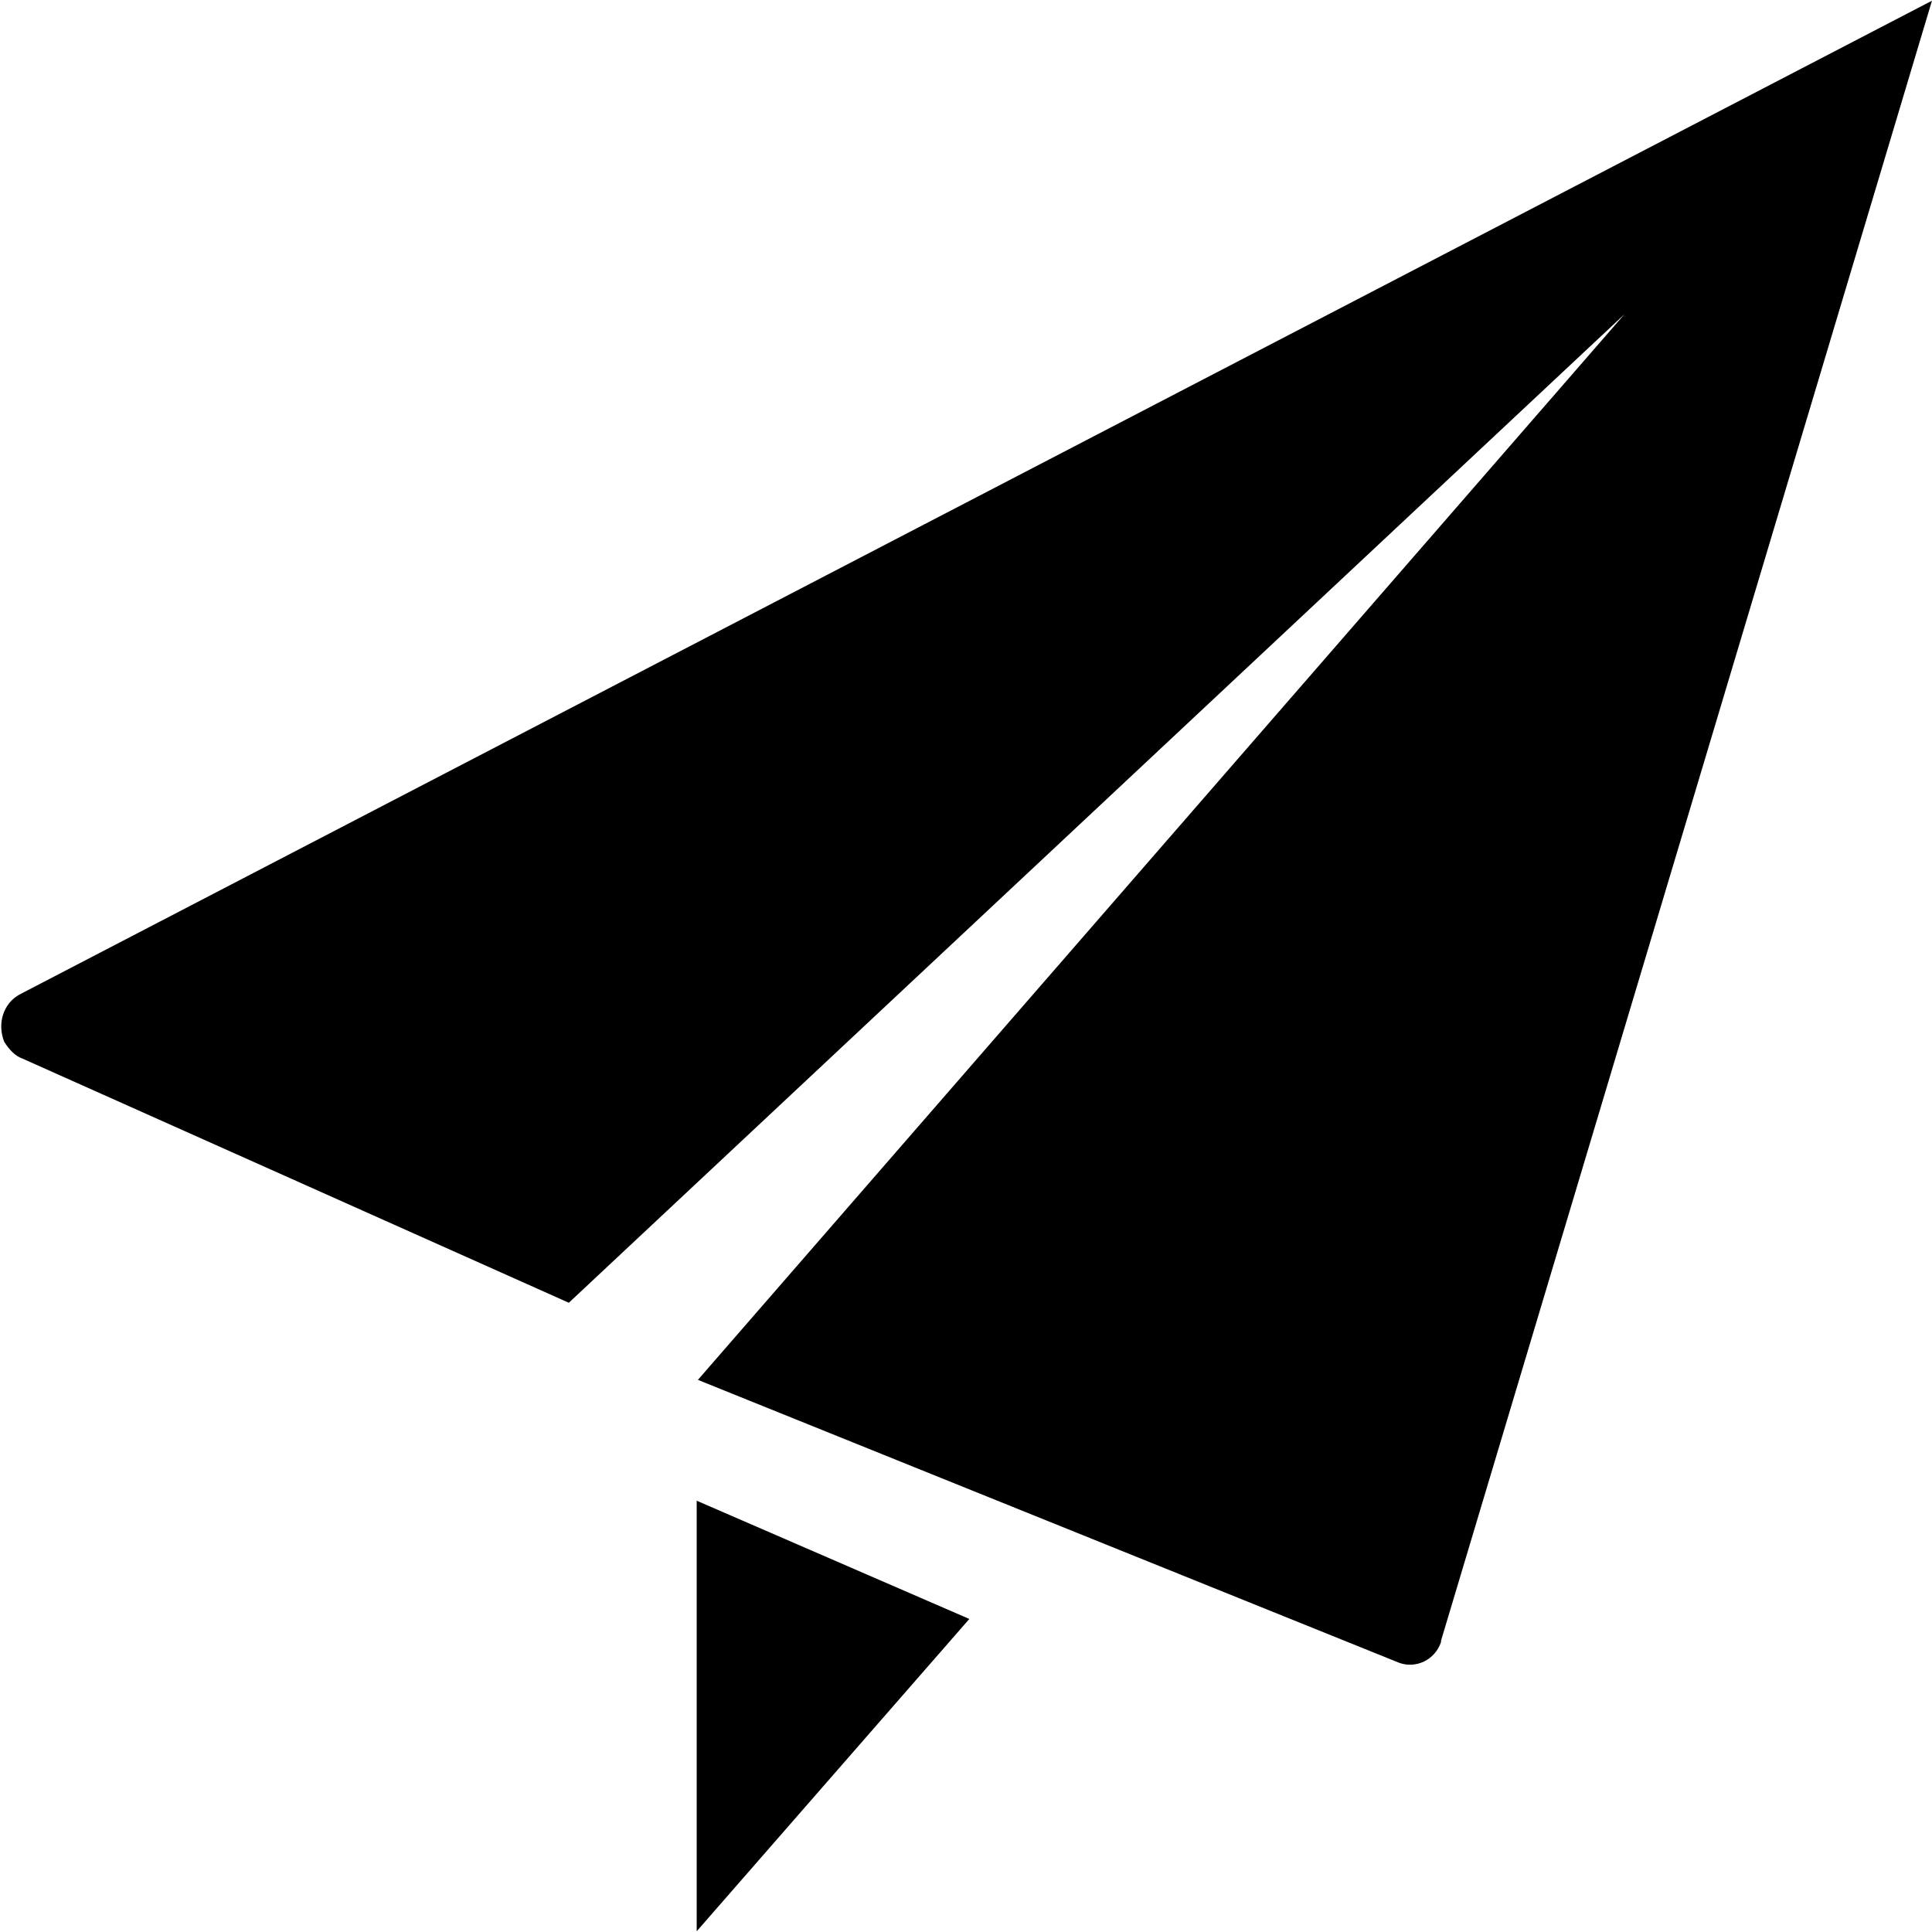
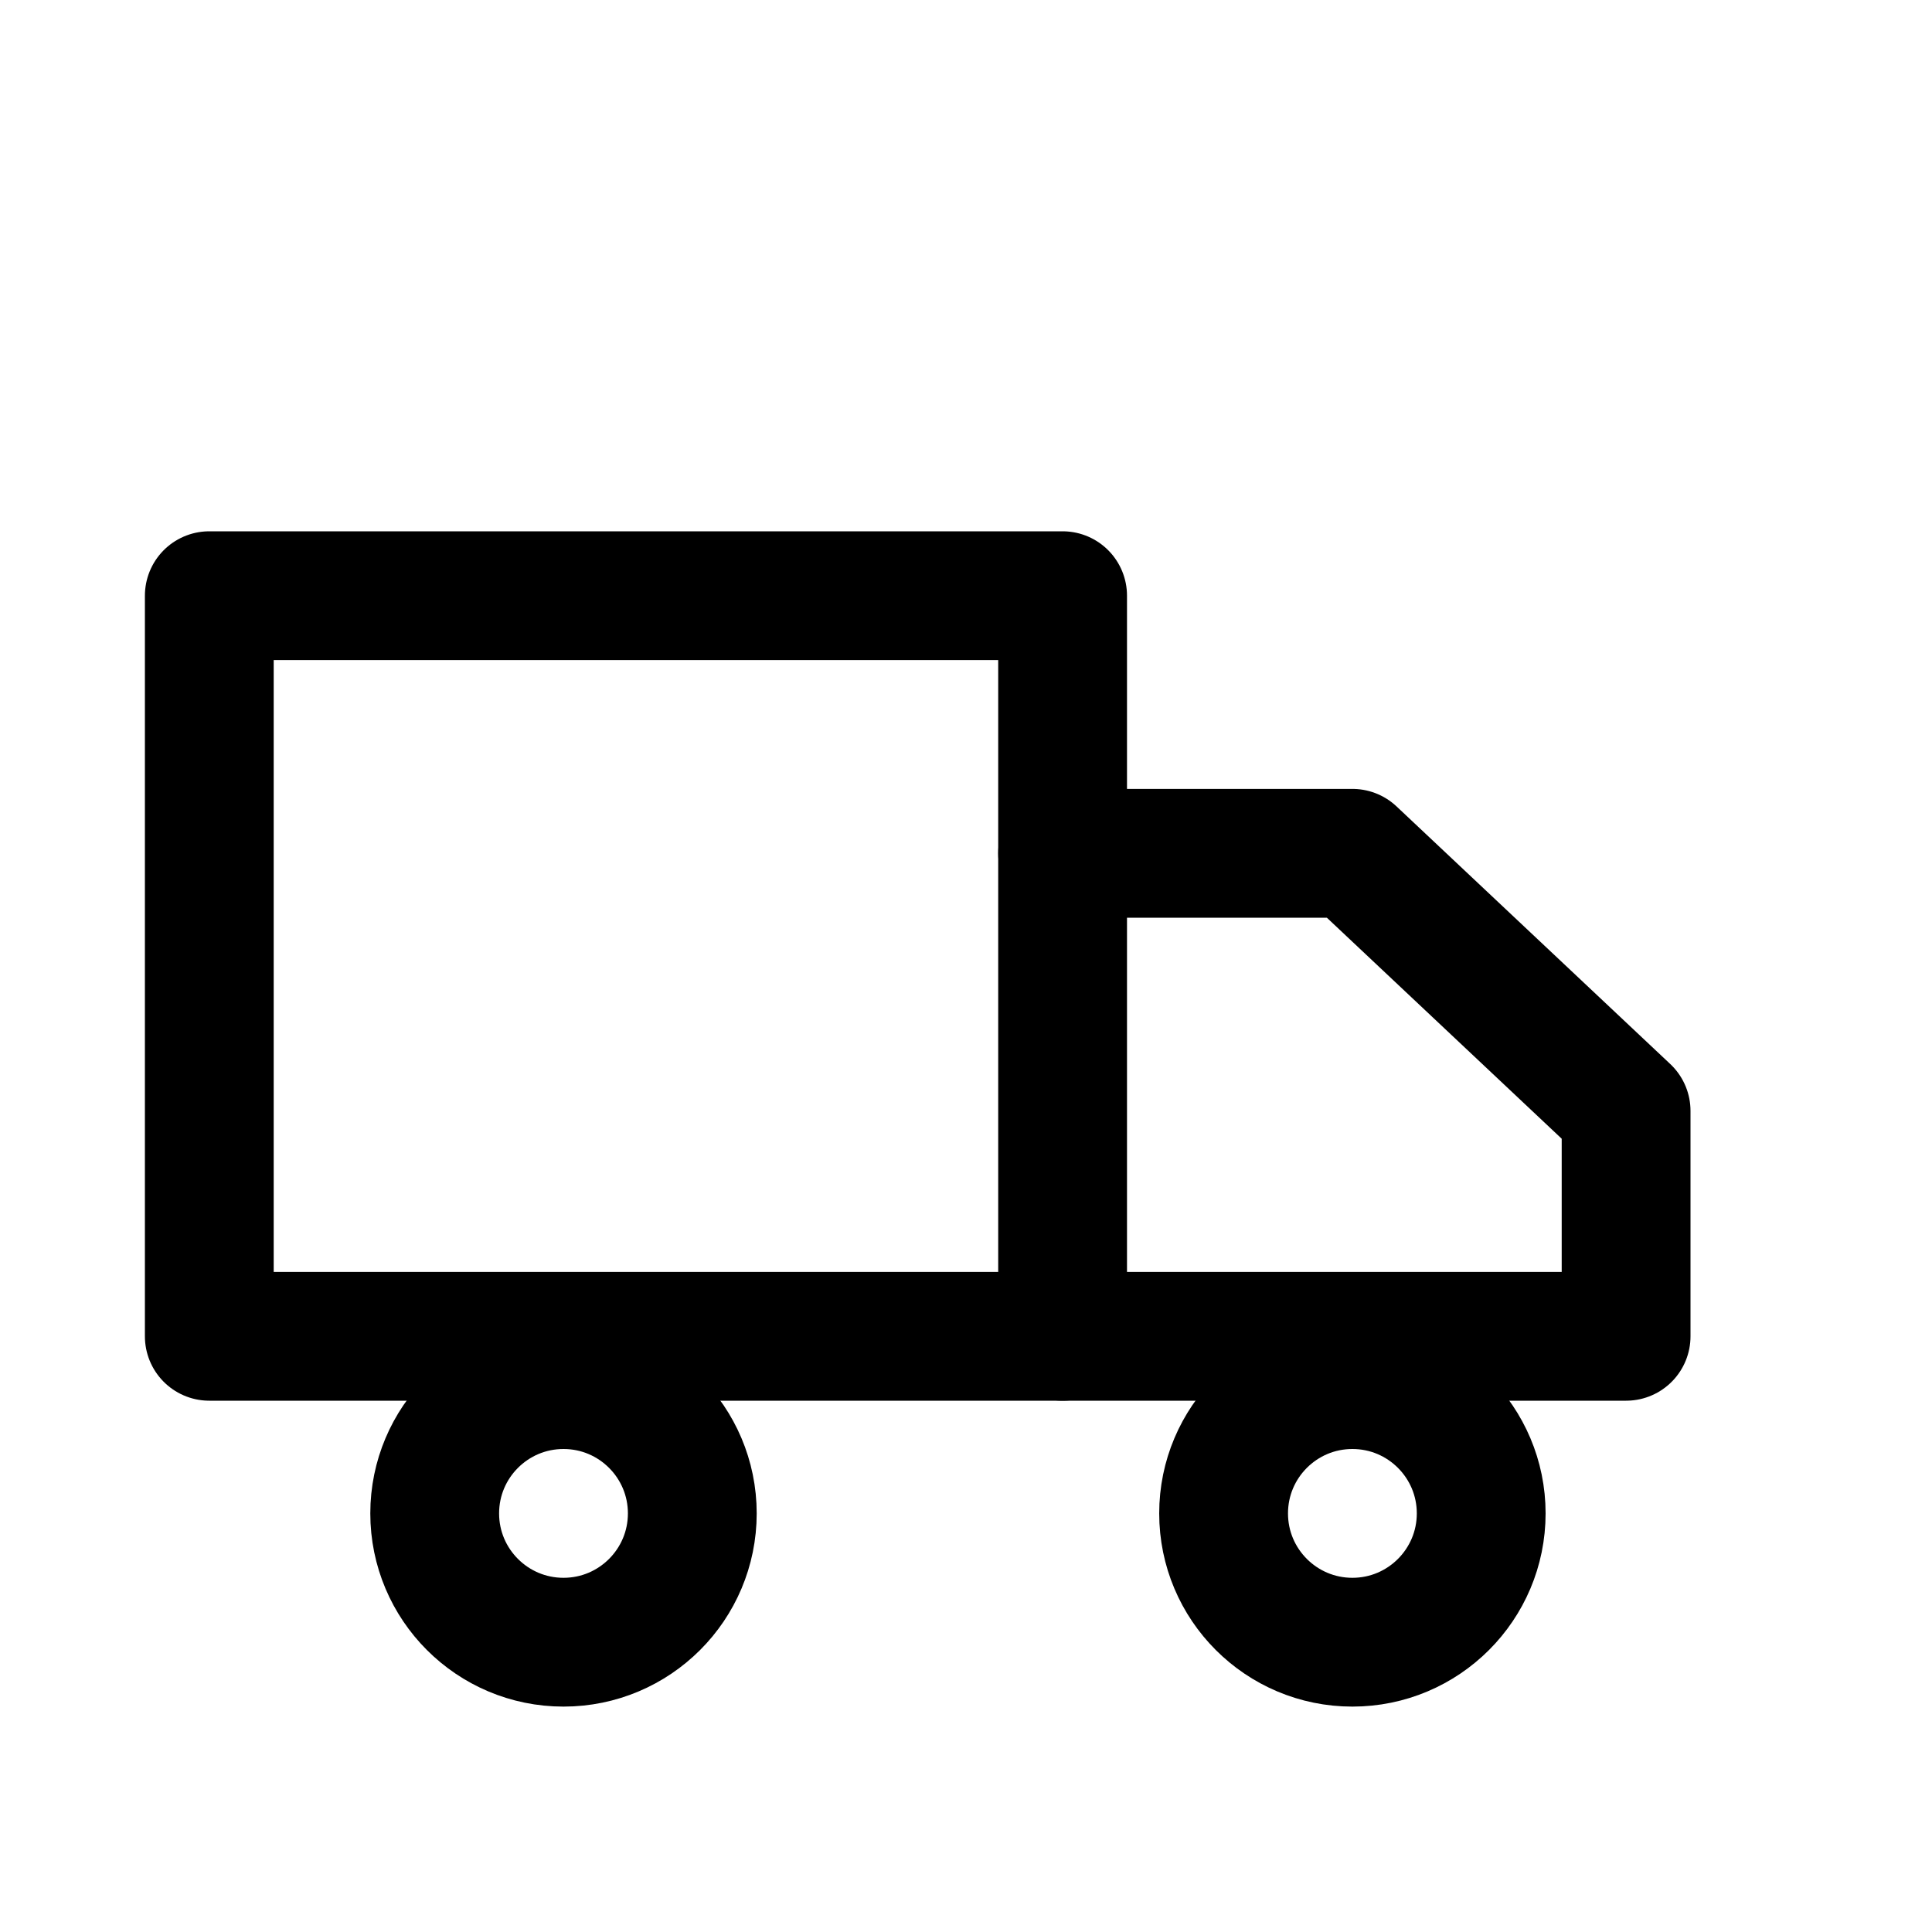
- <svg xmlns="http://www.w3.org/2000/svg" width="128" height="128">
-   <path d="M1.482 70.131l36.204 16.18 69.932-65.485-61.38 70.594 46.435 18.735c1.119.425 2.397-.17 2.797-1.363v-.085L127.998.047 1.322 65.874c-1.12.597-1.519 1.959-1.04 3.151.32.511.72.937 1.2 1.107zm44.676 57.821L64.22 107.26l-18.062-7.834v28.527z" />
+ <svg xmlns="http://www.w3.org/2000/svg" viewBox="0 0 24 24">
+   <g fill="none" stroke="currentColor" stroke-width="1.6" stroke-linecap="round" stroke-linejoin="round">
+     <path d="M2.6 7.4h10.6v9.2H2.6z" />
+     <path d="M13.2 10.6h3.6l3.4 3.2v2.8h-7" />
+     <circle cx="7" cy="18.8" r="1.6" />
+     <circle cx="16.8" cy="18.8" r="1.6" />
+   </g>
</svg>
